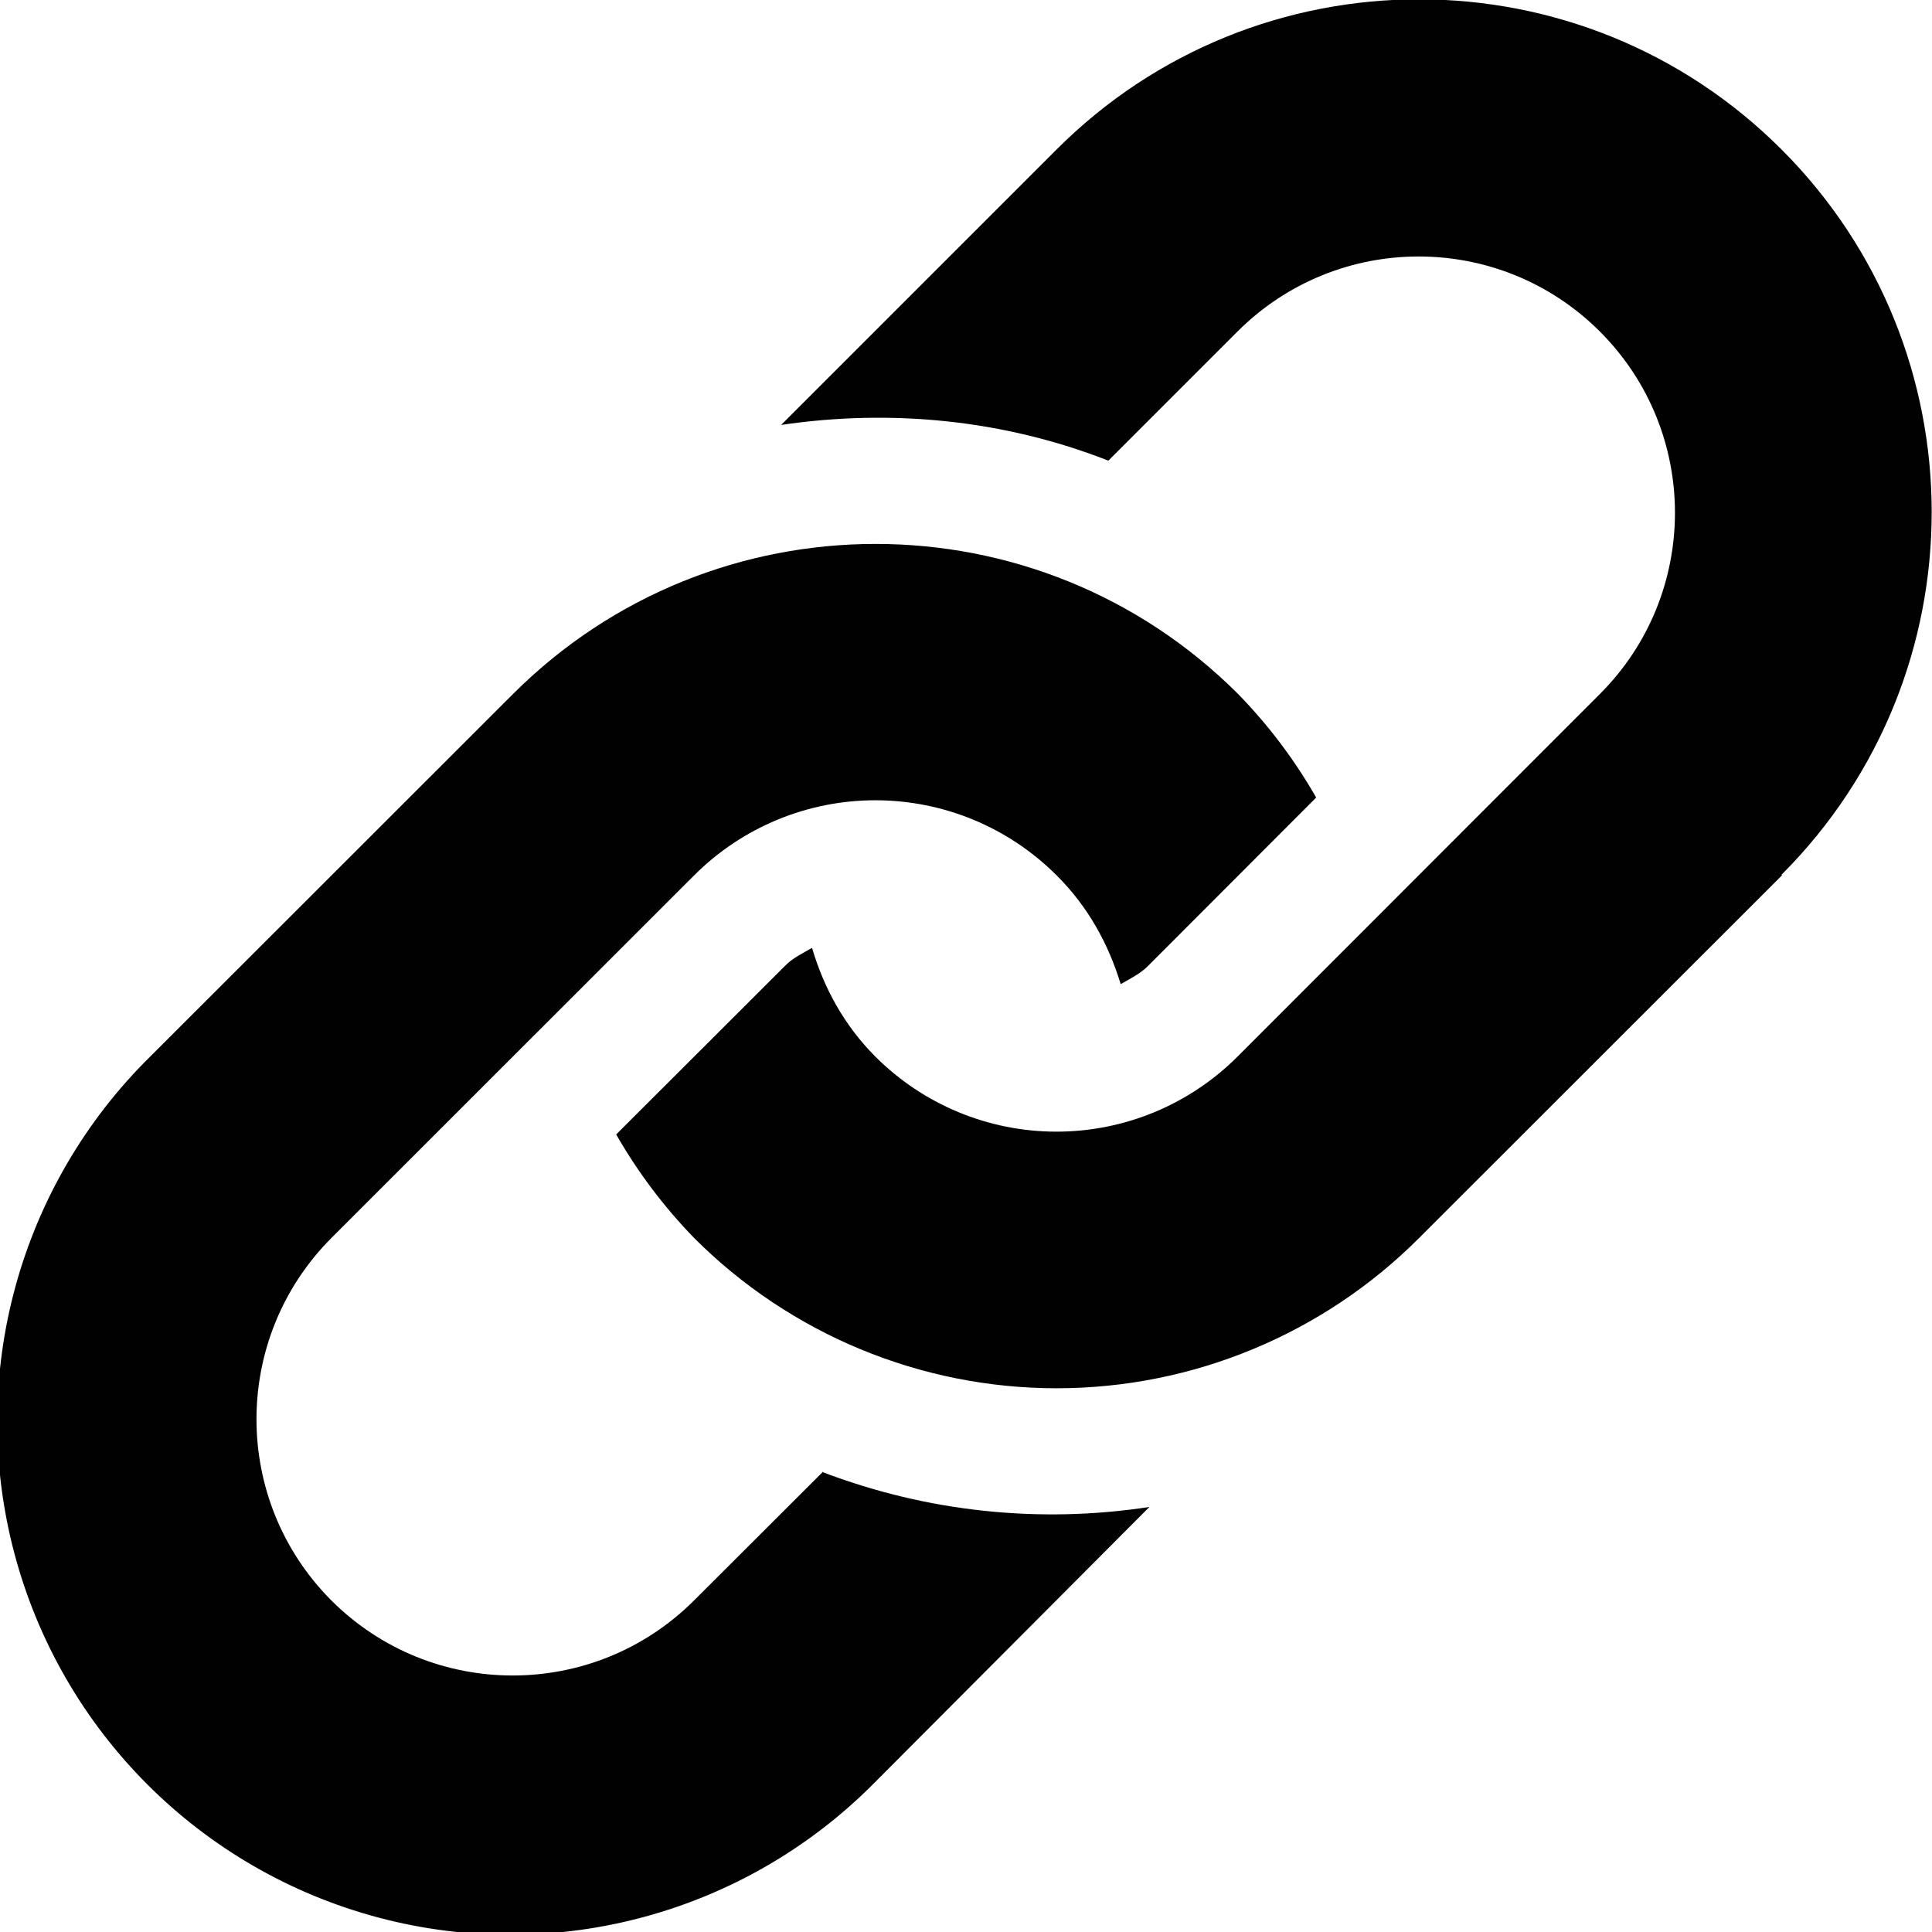
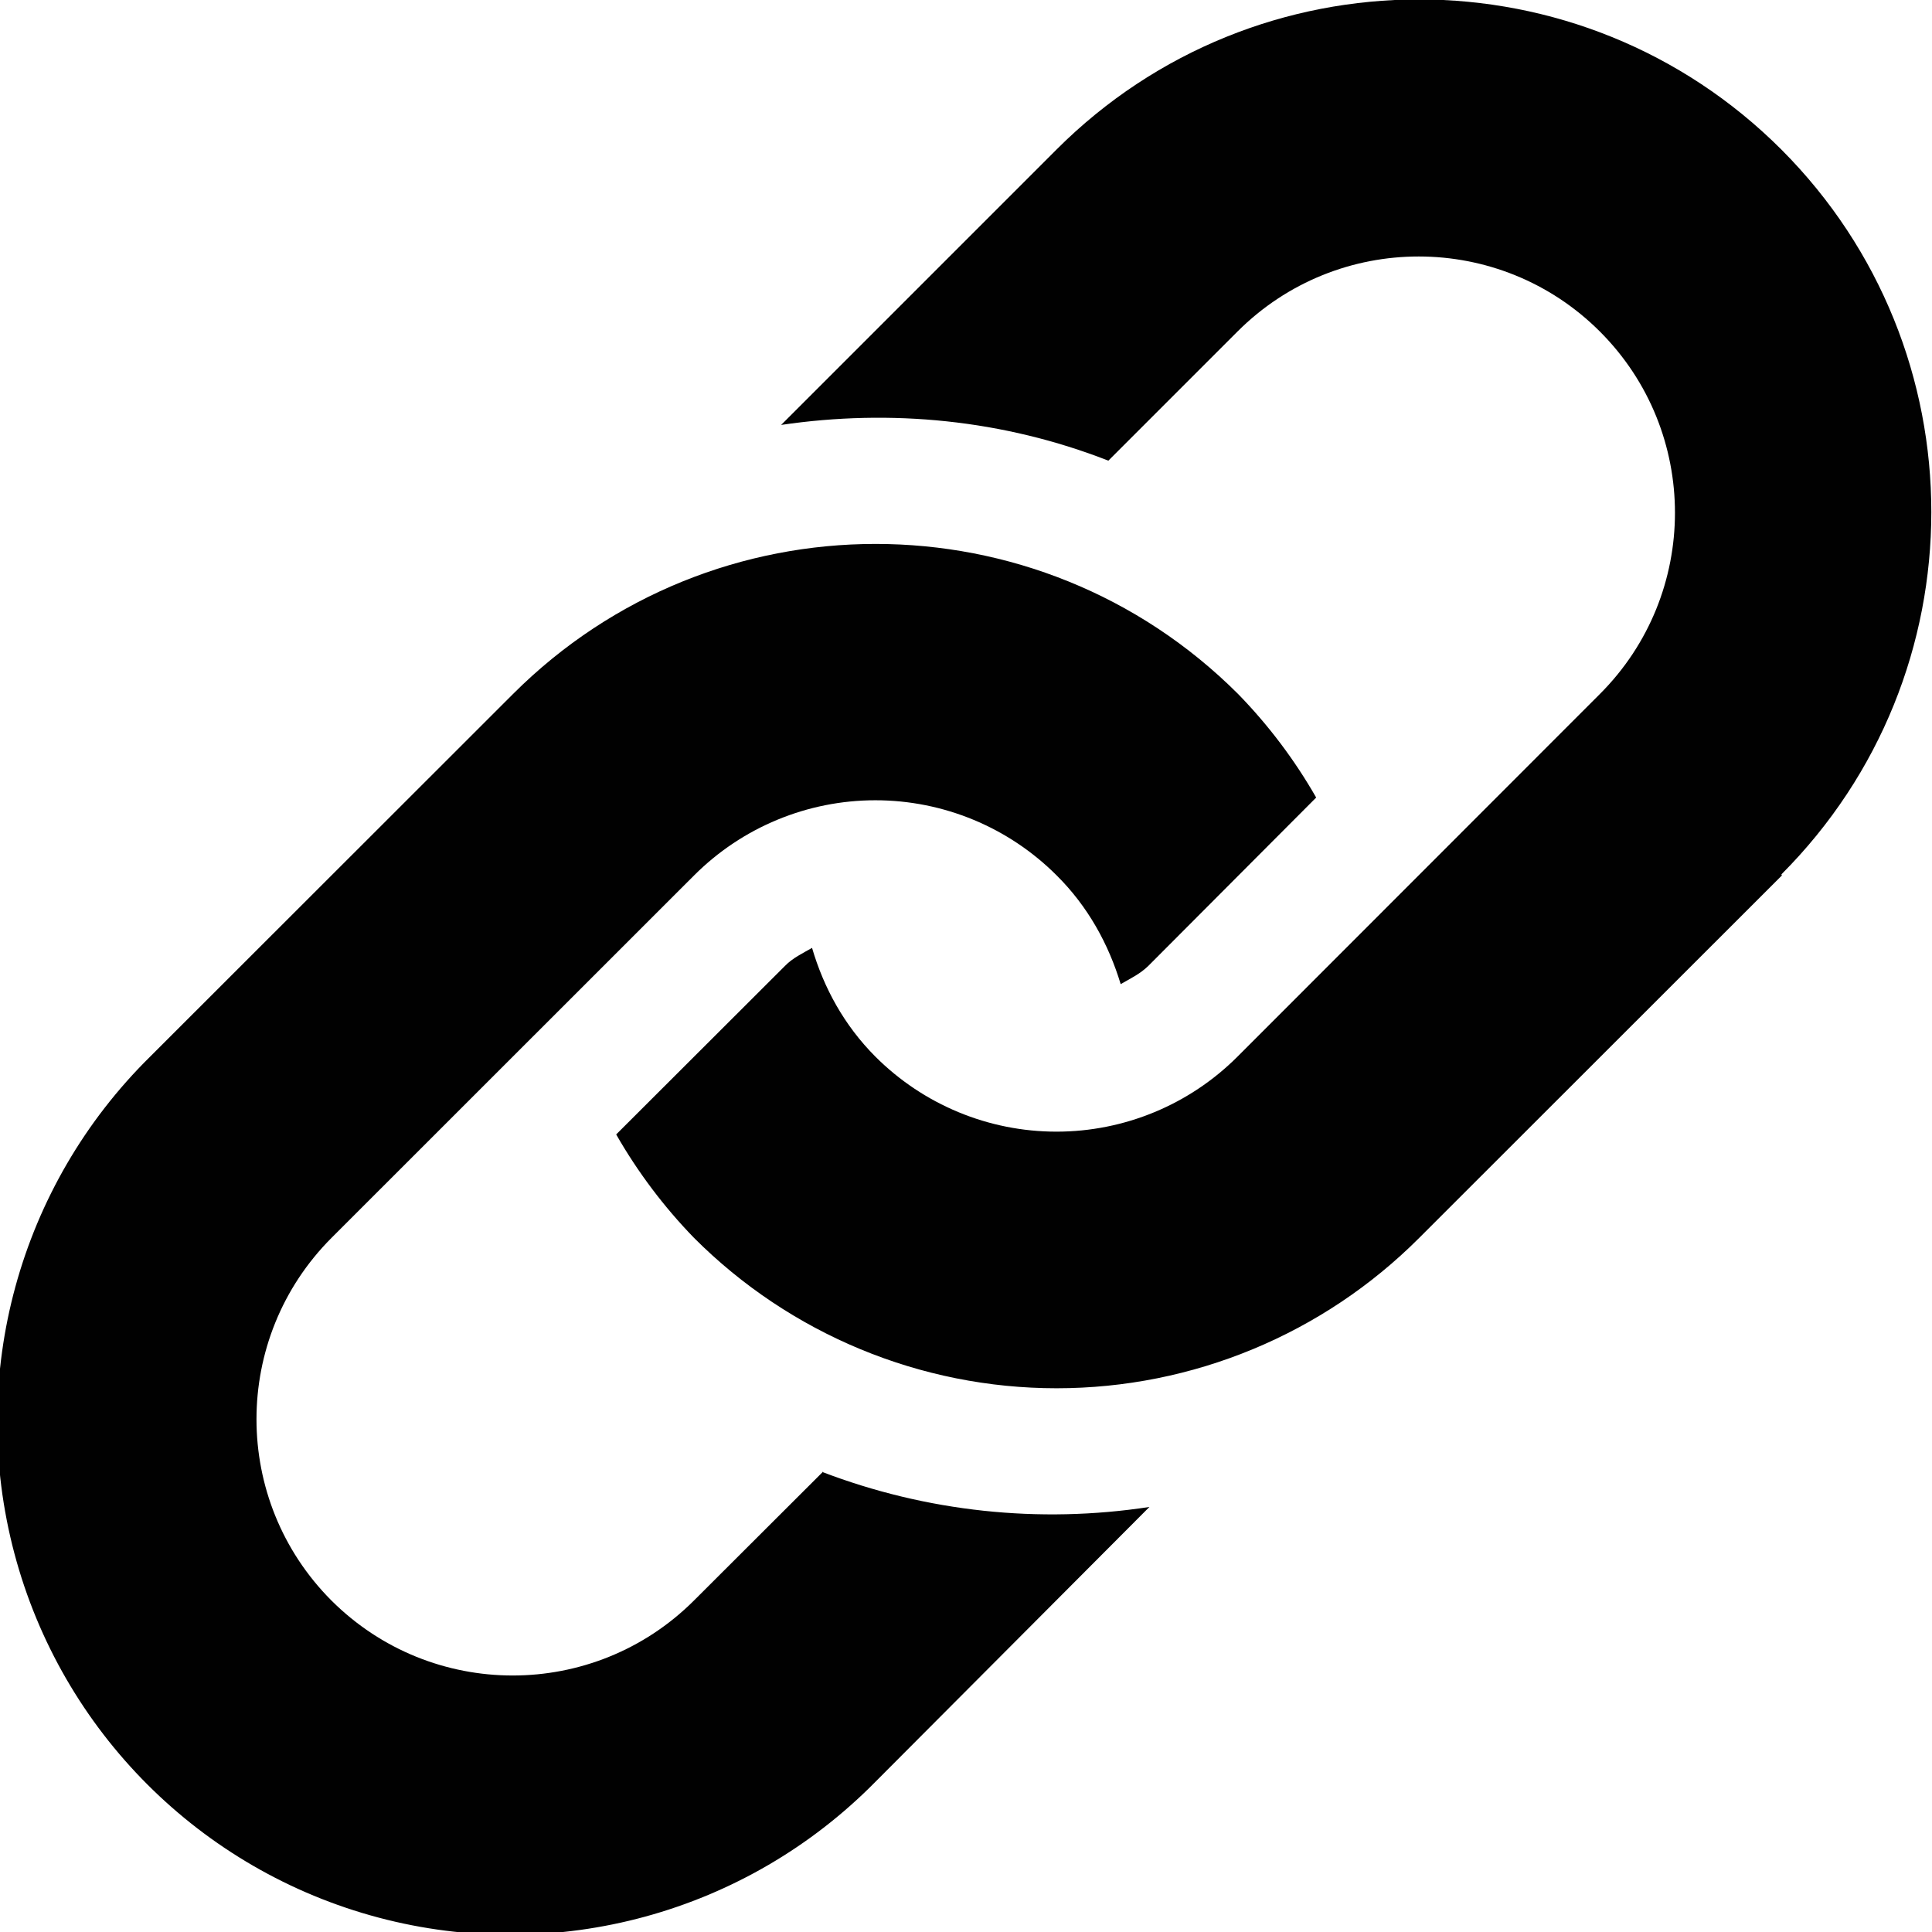
<svg xmlns="http://www.w3.org/2000/svg" class="icon-main icon-link" width="16" height="16" viewBox="0 0 16 16">
  <g class="icon-meta">
        </g>
  <g class="icon-container">
-     <path d="M14.757 7.25l-3.004 3.002a4.243 4.243 0 0 1-6.005 0 4.288 4.288 0 0 1-.645-.857L6.5 8c.065-.067.147-.105.225-.15.097.33.265.64.524.9a2.12 2.12 0 0 0 3 0l3-3.002a2.122 2.122 0 1 0-3-3.003l-1.07 1.07c-.867-.34-1.8-.43-2.71-.296l2.28-2.28a4.245 4.245 0 0 1 6.006 0 4.248 4.248 0 0 1 0 6.004zm-7.94 4.937l-1.07 1.068a2.125 2.125 0 0 1-3.002 0 2.126 2.126 0 0 1 0-3.003L5.748 7.25a2.122 2.122 0 0 1 3.003 0c.26.258.43.57.53.9.08-.046.16-.084.226-.15L10.9 6.605a4.25 4.25 0 0 0-.646-.857 4.248 4.248 0 0 0-6.006 0L1.244 8.75a4.247 4.247 0 1 0 6.005 6.007l2.27-2.277a5.326 5.326 0 0 1-2.71-.29z" fill="#010101" fill-rule="evenodd" />
+     <path d="M14.757 7.25l-3.004 3.002a4.243 4.243 0 0 1-6.005 0 4.288 4.288 0 0 1-.645-.857L6.5 8c.065-.067.147-.105.225-.15.097.33.265.64.524.9a2.12 2.12 0 0 0 3 0l3-3.002a2.122 2.122 0 1 0-3-3.003l-1.07 1.07c-.87-.34-1.8-.43-2.71-.296l2.28-2.28a4.245 4.245 0 0 1 6.004 0 4.248 4.248 0 0 1 0 6.002zm-7.94 4.937l-1.07 1.068a2.125 2.125 0 0 1-3.002 0 2.126 2.126 0 0 1 0-3.003L5.748 7.25a2.122 2.122 0 0 1 3.003 0c.26.258.43.57.53.9.08-.046.16-.084.228-.15L10.9 6.605a4.25 4.25 0 0 0-.646-.857 4.248 4.248 0 0 0-6.006 0L1.244 8.75a4.247 4.247 0 1 0 6.005 6.007l2.27-2.277a5.326 5.326 0 0 1-2.71-.29z" fill="#010101" fill-rule="evenodd" />
  </g>
</svg>
